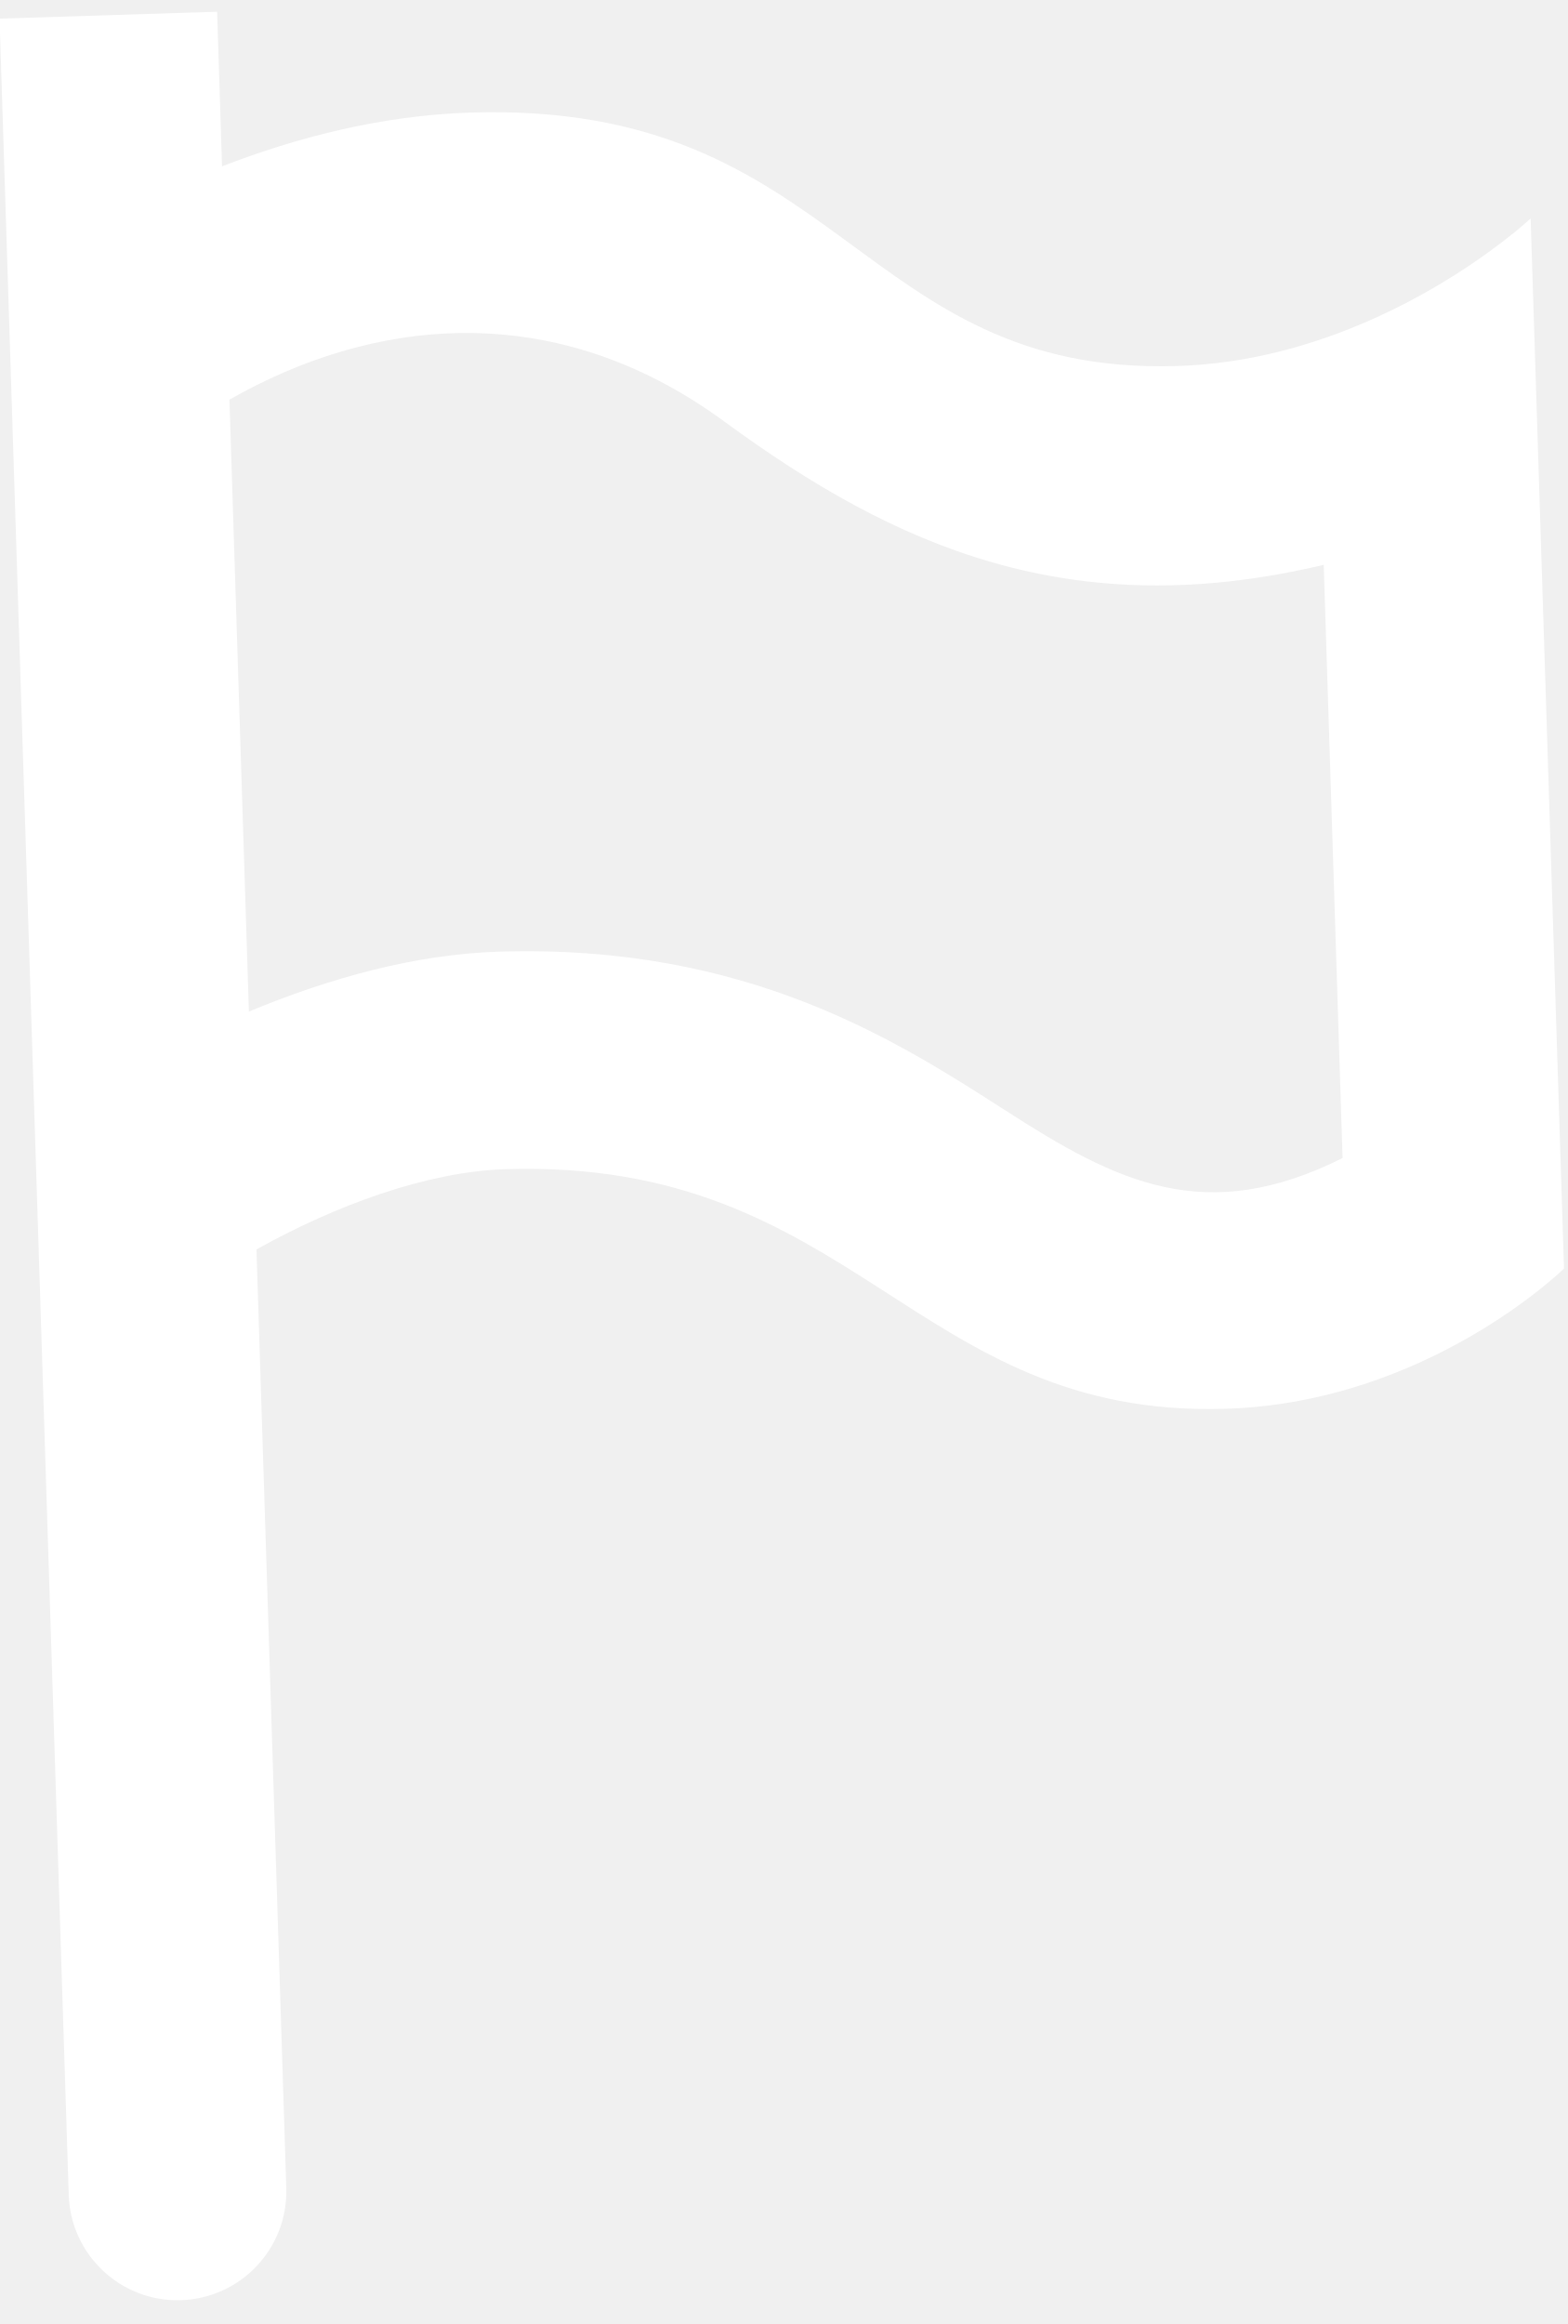
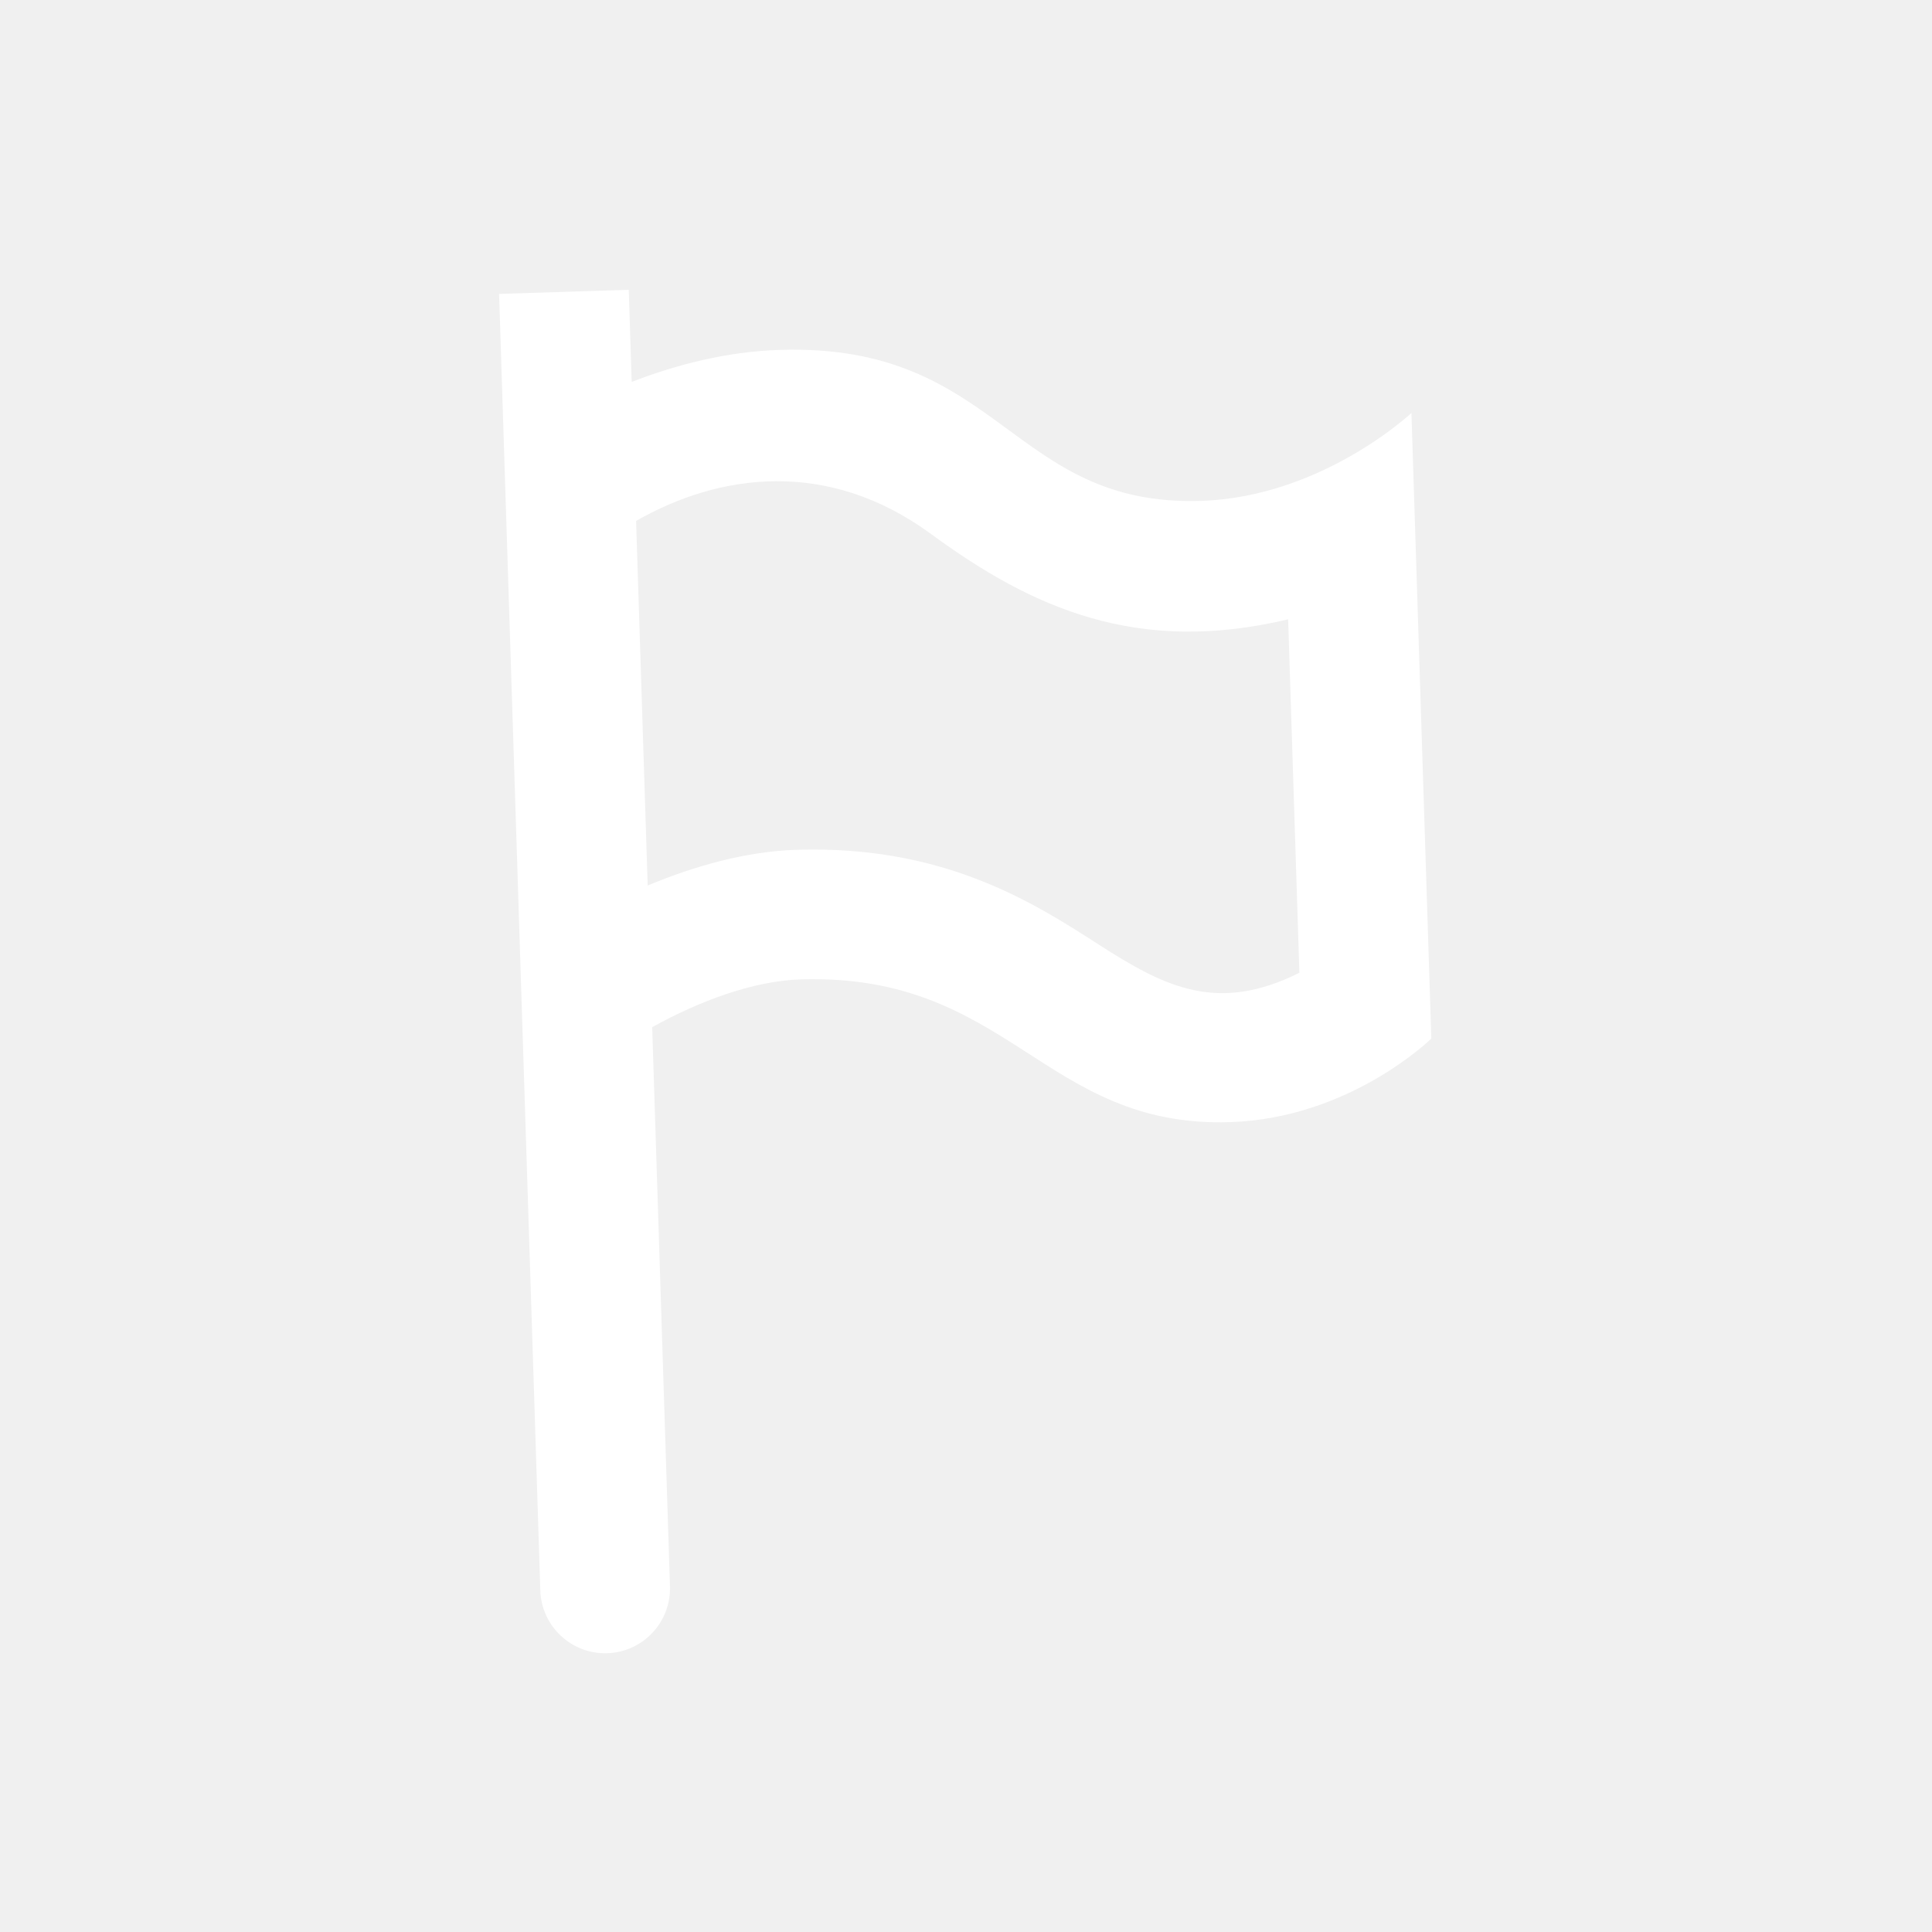
- <svg xmlns="http://www.w3.org/2000/svg" width="58px" height="86px" viewBox="0 0 58 86" version="1.1">
-   <g id="Page-1" stroke="none" stroke-width="1" fill="none" fill-rule="evenodd">
-     <g id="Artboard" transform="translate(-44, -1402)" fill="#FFFFFF">
-       <path d="M93.69,1444.854 C88.616,1447.389 85.352,1445.759 81.237,1443.109 C77.18,1440.501 71.625,1436.925 62.444,1437.217 C59.36,1437.315 56.196,1438.194 53.212,1439.433 L52.492,1416.789 C57.667,1413.834 64.396,1412.895 70.817,1417.605 C77.11,1422.217 83.627,1425.129 92.992,1422.901 L93.69,1444.854 Z M87.579,1415.544 C75.741,1415.92 75.151,1405.73 61.409,1406.166 C58.107,1406.272 54.977,1407.088 52.218,1408.156 L52.036,1402.434 L43.983,1402.69 L46.543,1483.22 C46.614,1485.444 48.474,1487.189 50.697,1487.119 C52.921,1487.047 54.667,1485.188 54.596,1482.963 L53.492,1448.235 C56.431,1446.598 59.793,1445.359 62.7,1445.266 C75.678,1444.854 77.81,1454.5 89.378,1454.132 C96.851,1453.894 101.885,1448.942 101.885,1448.942 L100.65,1410.086 C100.646,1410.086 95.097,1415.305 87.579,1415.544 L87.579,1415.544 Z" id="icon-procesaanpak" />
-     </g>
-   </g>
+ <svg xmlns="http://www.w3.org/2000/svg" height="120" viewBox="0 0 120 120" width="120">
+   <path d="m80.707 60.42c-5.074 2.535-8.338.905-12.453-1.745-4.057-2.608-9.612-6.184-18.793-5.892-3.084.098-6.248.977-9.232 2.216l-.72-22.644c5.175-2.955 11.904-3.894 18.325.816 6.293 4.612 12.81 7.524 22.175 5.296zm-6.111-29.31c-11.838.376-12.428-9.814-26.17-9.378-3.302.106-6.432.922-9.191 1.99l-.182-5.722-8.053.256 2.56 80.53c.071 2.224 1.931 3.969 4.154 3.899 2.224-.072 3.97-1.931 3.899-4.156l-1.104-34.728c2.939-1.637 6.301-2.876 9.208-2.969 12.978-.412 15.11 9.234 26.678 8.866 7.473-.238 12.507-5.19 12.507-5.19l-1.235-38.856c-.004 0-5.553 5.219-13.071 5.458z" fill="#fff" fill-rule="evenodd" />
</svg>
